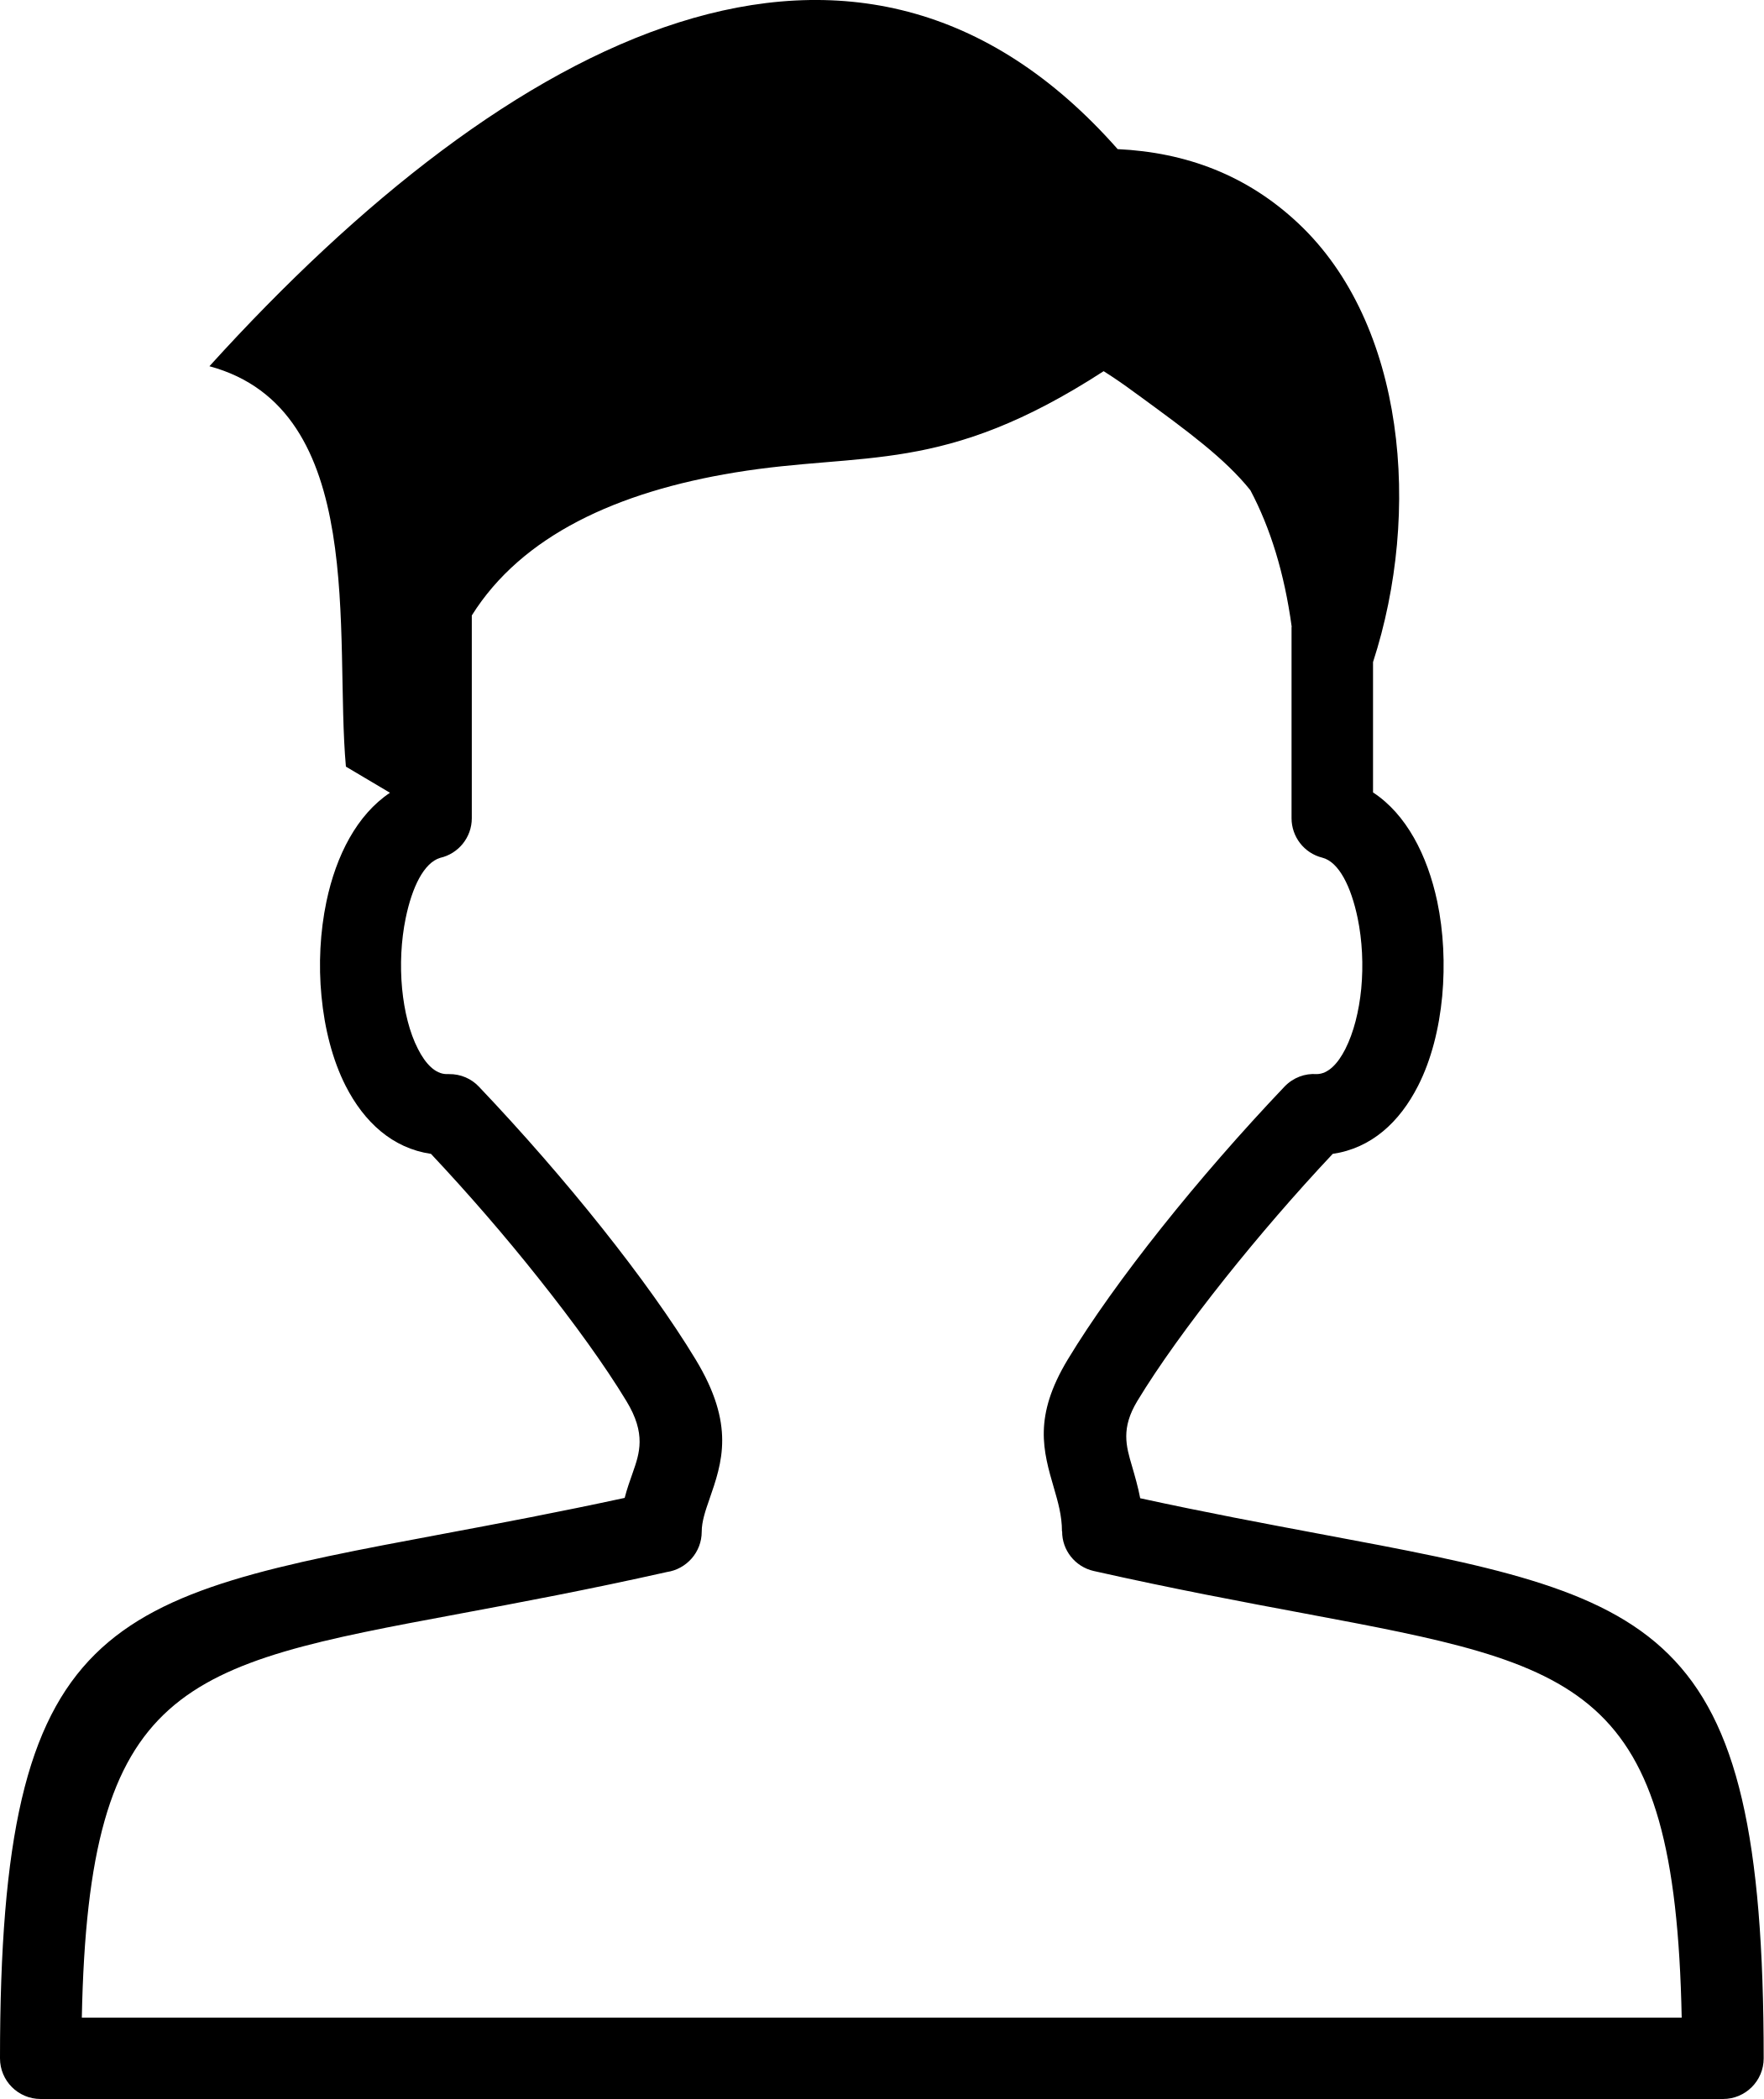
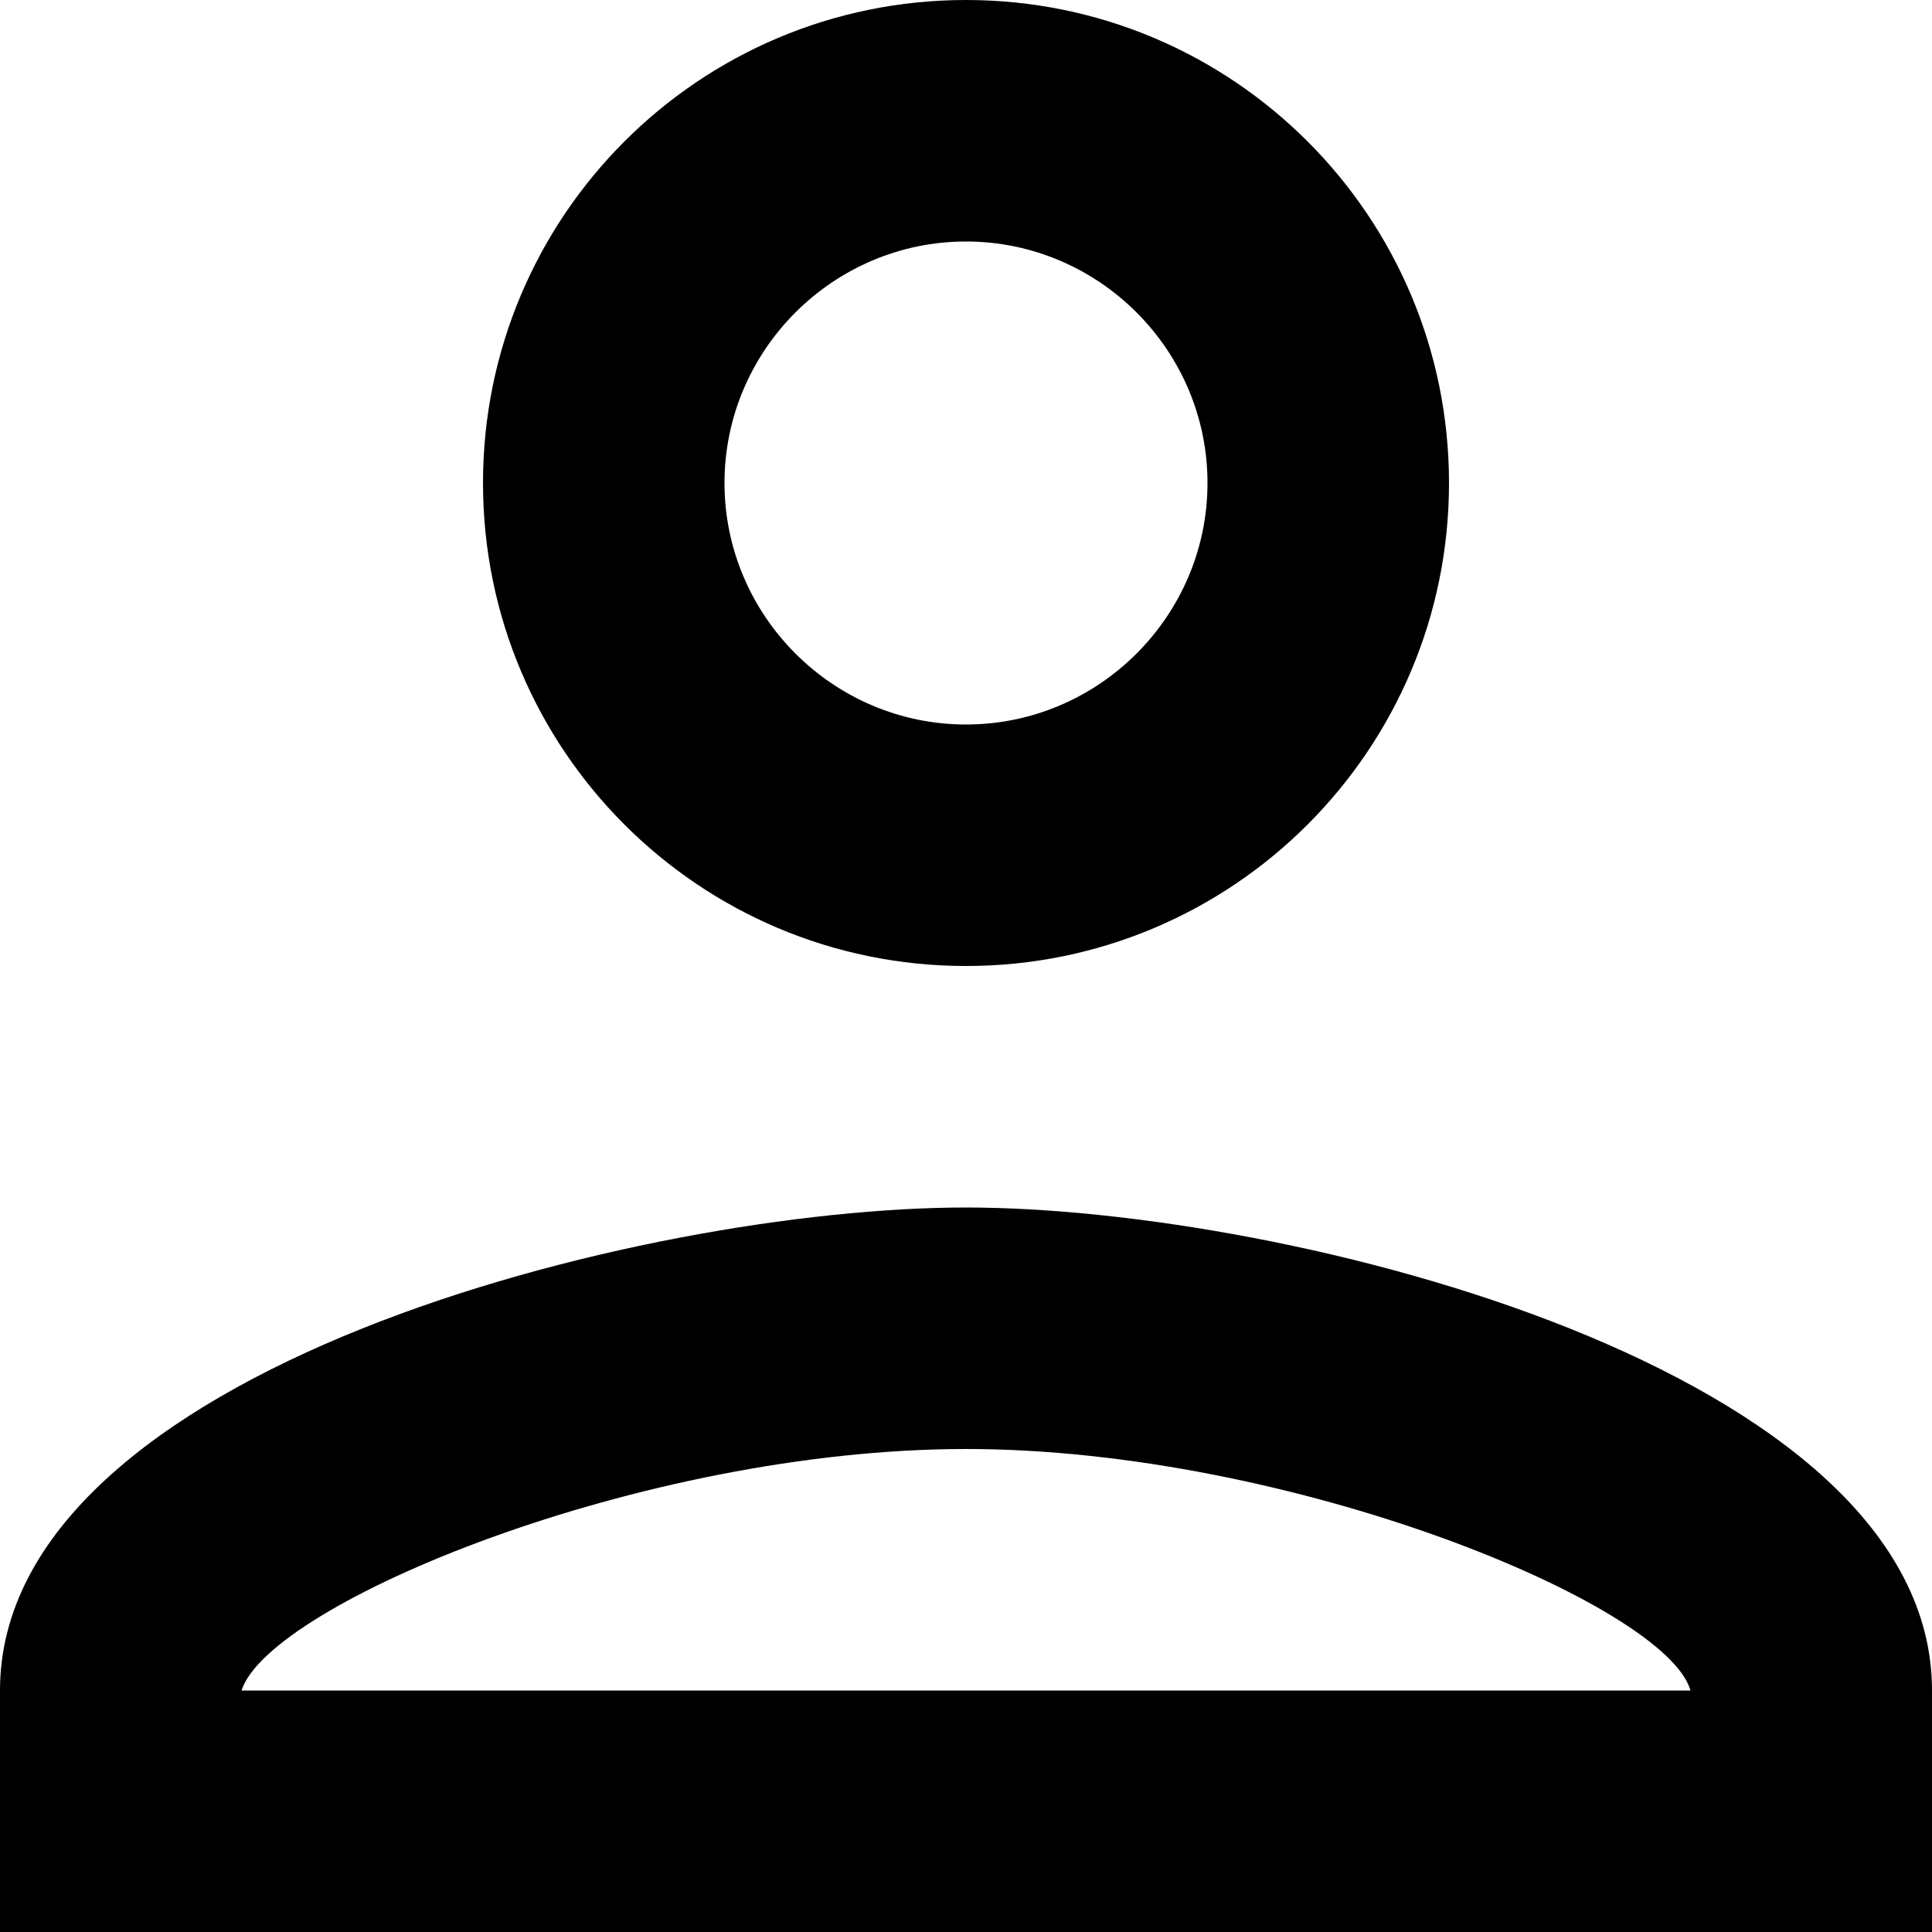
- <svg xmlns="http://www.w3.org/2000/svg" version="1.1" id="Layer_1" x="0px" y="0px" viewBox="0 0 103.24 122.88" style="enable-background:new 0 0 103.24 122.88" xml:space="preserve">
-   <style type="text/css">.st0{fill-rule:evenodd;clip-rule:evenodd;}</style>
-   <g>
-     <path class="st0" d="M12.26,21.44C29.87,2.01,50.18-8.56,65.43,8.73c4,0.19,7.57,1.52,10.57,4.34c6.28,5.89,7.23,16.92,4.38,25.69 v7.63c1.94,1.27,3.18,3.66,3.76,6.39c0.37,1.76,0.46,3.69,0.29,5.54c-0.18,1.91-0.65,3.75-1.41,5.24c-1.09,2.15-2.75,3.66-5,3.99 c-2.2,2.34-4.35,4.84-6.28,7.26c-2.11,2.65-3.92,5.16-5.16,7.21c-0.96,1.59-0.66,2.63-0.31,3.81c0.17,0.59,0.35,1.2,0.48,1.88 c3.85,0.84,7.34,1.49,10.47,2.08c19.87,3.72,26.03,4.87,26.03,30.71c0,1.32-1.07,2.38-2.38,2.38H51.62H2.38 c-1.32,0-2.38-1.07-2.38-2.38C0,94.66,6.16,93.5,26.03,89.78c3.15-0.59,6.66-1.25,10.54-2.09c0.13-0.51,0.3-0.99,0.47-1.47 c0.4-1.14,0.8-2.28-0.37-4.2c-1.24-2.05-3.05-4.56-5.16-7.21c-1.92-2.42-4.08-4.92-6.28-7.26c-2.25-0.33-3.91-1.85-5-3.99 c-0.76-1.5-1.23-3.34-1.41-5.24c-0.18-1.85-0.08-3.78,0.29-5.54c0.57-2.72,1.8-5.09,3.72-6.37l-2.58-1.53 C19.56,37.23,21.57,23.95,12.26,21.44L12.26,21.44z M75.62,36.7c-0.43-3.15-1.25-5.79-2.42-8c-1.5-1.87-3.68-3.46-6.48-5.51 l-0.32-0.23c-0.59-0.44-1.19-0.85-1.79-1.23c-9.42,6.11-13.98,4.68-21.58,5.93c-6.89,1.13-12.48,3.69-15.41,8.37 c0,0.12,0,0.25,0,0.37v11.5c0,1.13-0.79,2.08-1.85,2.32c-0.96,0.29-1.65,1.73-2.02,3.53c-0.27,1.31-0.34,2.75-0.21,4.13 c0.13,1.32,0.43,2.56,0.93,3.53c0.44,0.87,1.01,1.46,1.67,1.47l0.14,0c0.69-0.01,1.32,0.27,1.76,0.74l0,0 c2.52,2.65,5.01,5.51,7.19,8.25c2.19,2.75,4.11,5.43,5.49,7.71c2.33,3.84,1.56,6.03,0.8,8.22c-0.22,0.63-0.44,1.27-0.44,1.87 c0,1.2-0.89,2.19-2.04,2.36c-4.59,1.03-8.59,1.78-12.13,2.44C10.64,97.5,5.18,98.53,4.79,118.12h46.83h46.83 C98.06,98.53,92.6,97.5,76.34,94.45c-3.58-0.67-7.64-1.43-12.31-2.48c-1.1-0.25-1.86-1.23-1.85-2.32h-0.01 c0-0.93-0.24-1.74-0.46-2.5c-0.65-2.23-1.23-4.21,0.81-7.58c1.38-2.28,3.3-4.96,5.49-7.71c2.18-2.74,4.67-5.6,7.19-8.25 c0.51-0.53,1.2-0.78,1.88-0.73l0.01,0c0.66-0.01,1.23-0.6,1.67-1.47c0.49-0.97,0.8-2.21,0.93-3.53c0.13-1.38,0.06-2.82-0.21-4.13 c-0.38-1.83-1.09-3.29-2.07-3.54c-1.08-0.27-1.8-1.24-1.8-2.31h0V36.7L75.62,36.7z" />
-   </g>
+ <svg xmlns="http://www.w3.org/2000/svg" width="16" height="16" viewBox="0 0 16 16" fill="none">
+   <path d="M8 2C9.1 2 10 2.9 10 4C10 5.1 9.1 6 8 6C6.9 6 6 5.1 6 4C6 2.9 6.9 2 8 2ZM8 12C10.7 12 13.8 13.29 14 14H2C2.23 13.28 5.31 12 8 12ZM8 0C5.79 0 4 1.79 4 4C4 6.21 5.79 8 8 8C10.21 8 12 6.21 12 4C12 1.79 10.21 0 8 0ZM8 10C5.33 10 0 11.34 0 14V16H16V14C16 11.34 10.67 10 8 10Z" fill="black" />
</svg>
